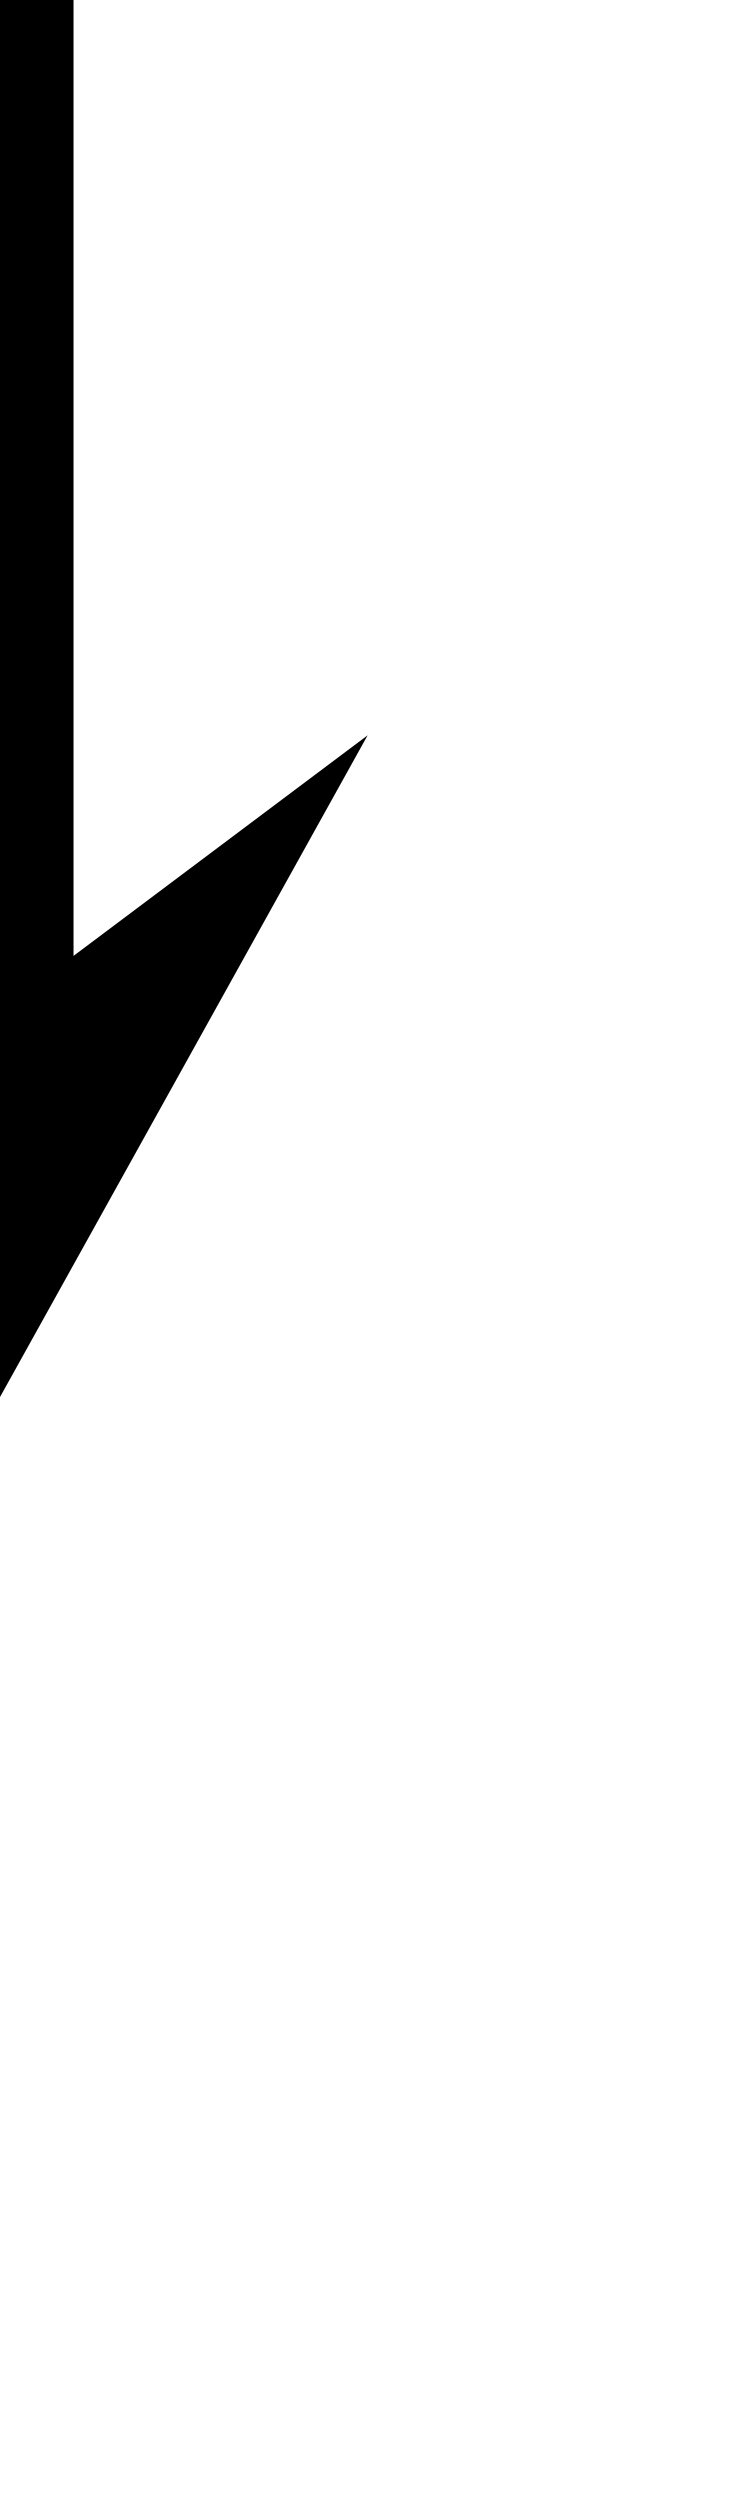
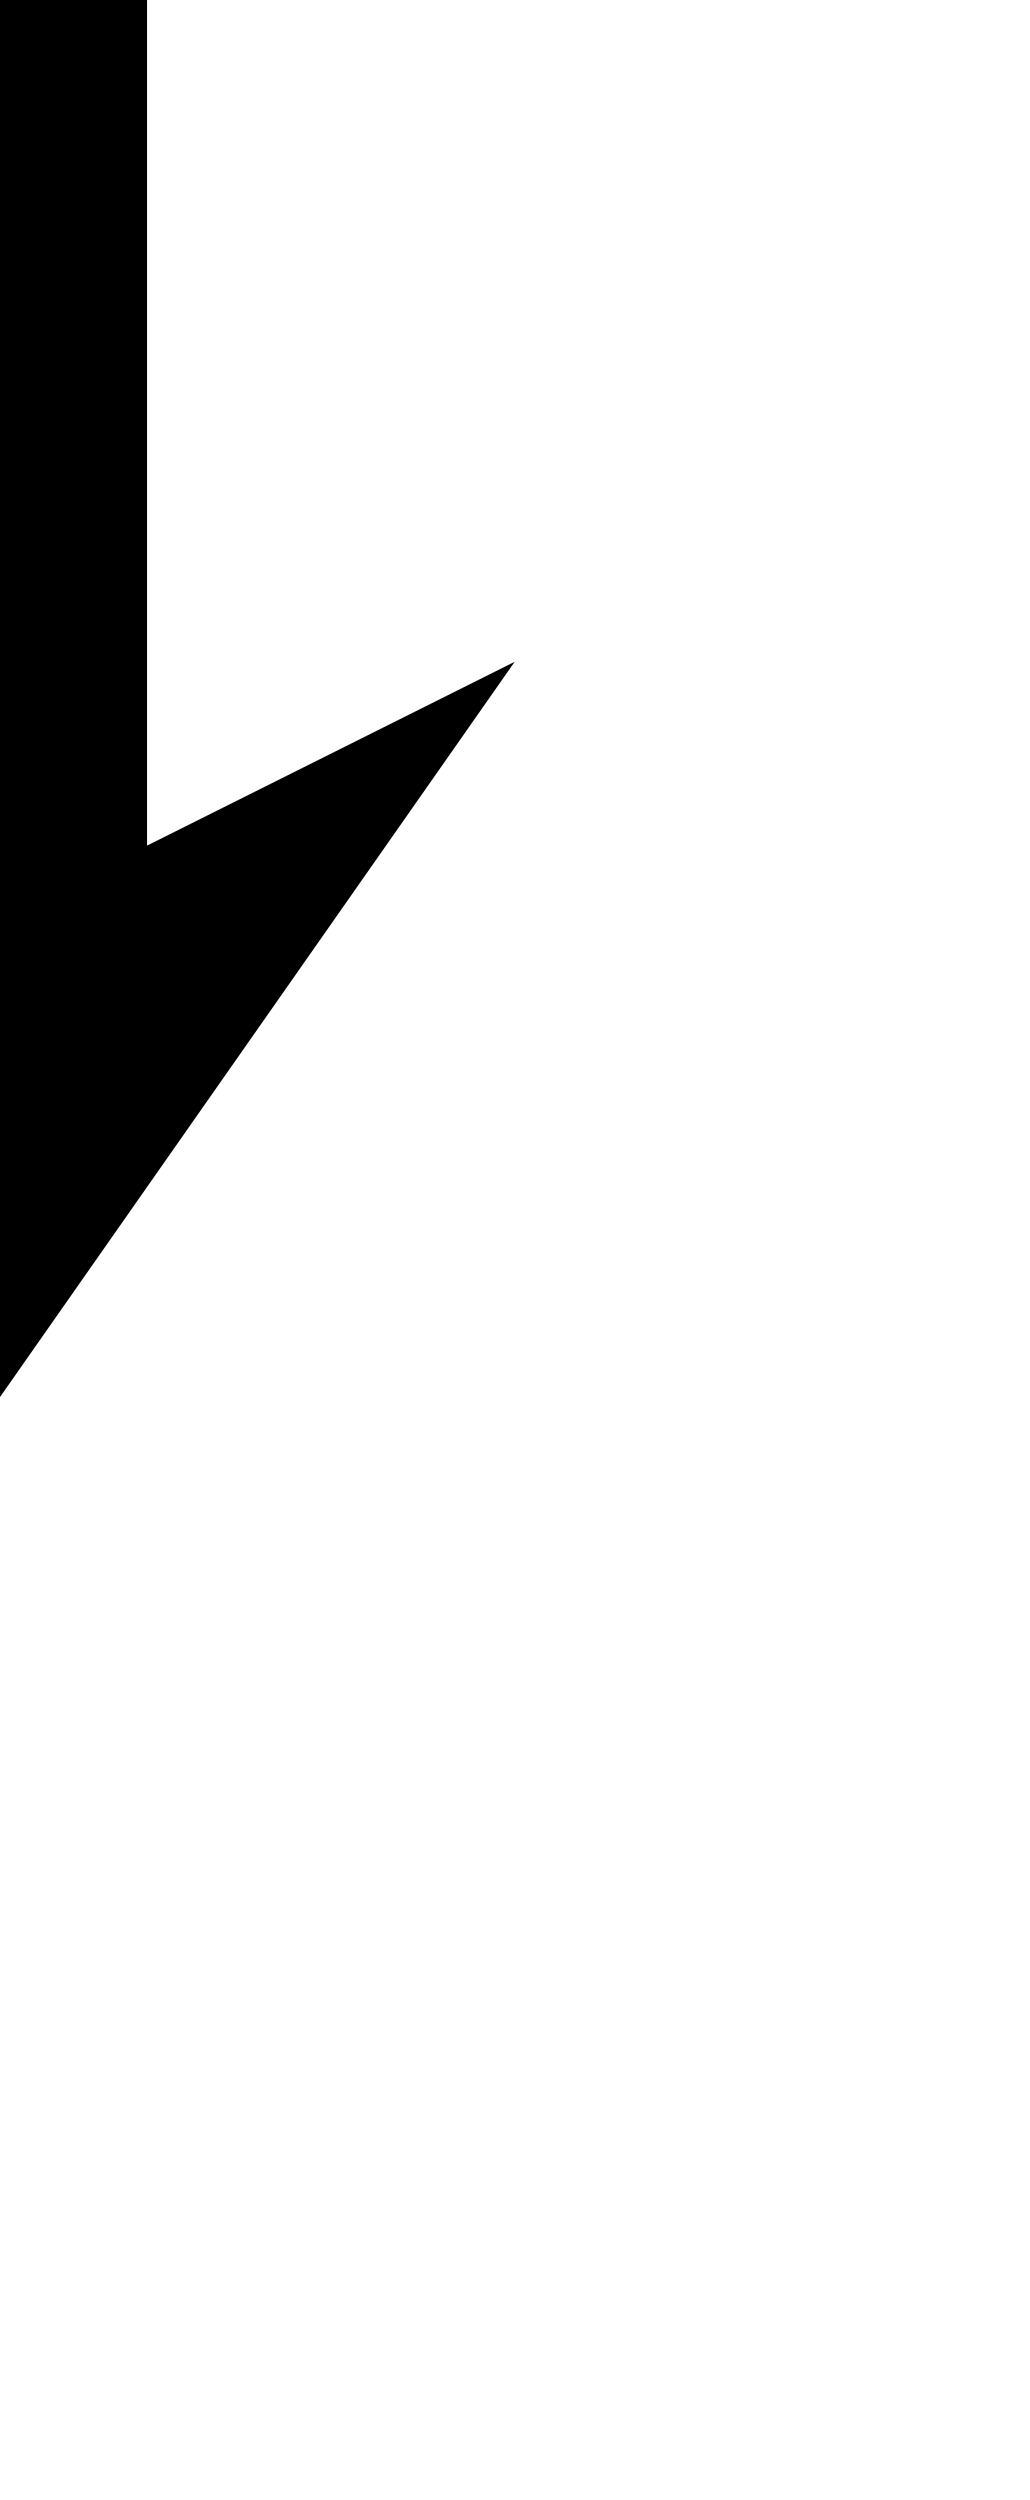
<svg xmlns="http://www.w3.org/2000/svg" version="1.1" baseProfile="tiny">
-   <path d="M-10,-150           L10,-150           L10,-60           L10,60           L10,130           L50,100           L0,190           L-50,100           L-10,130           L-10,60           L-10-60           Z" />
+   <path d="M-20,-150           L20,-150           L20,115           L70,90           L0,190           L-70,90           L-20,115Z" />
</svg>
